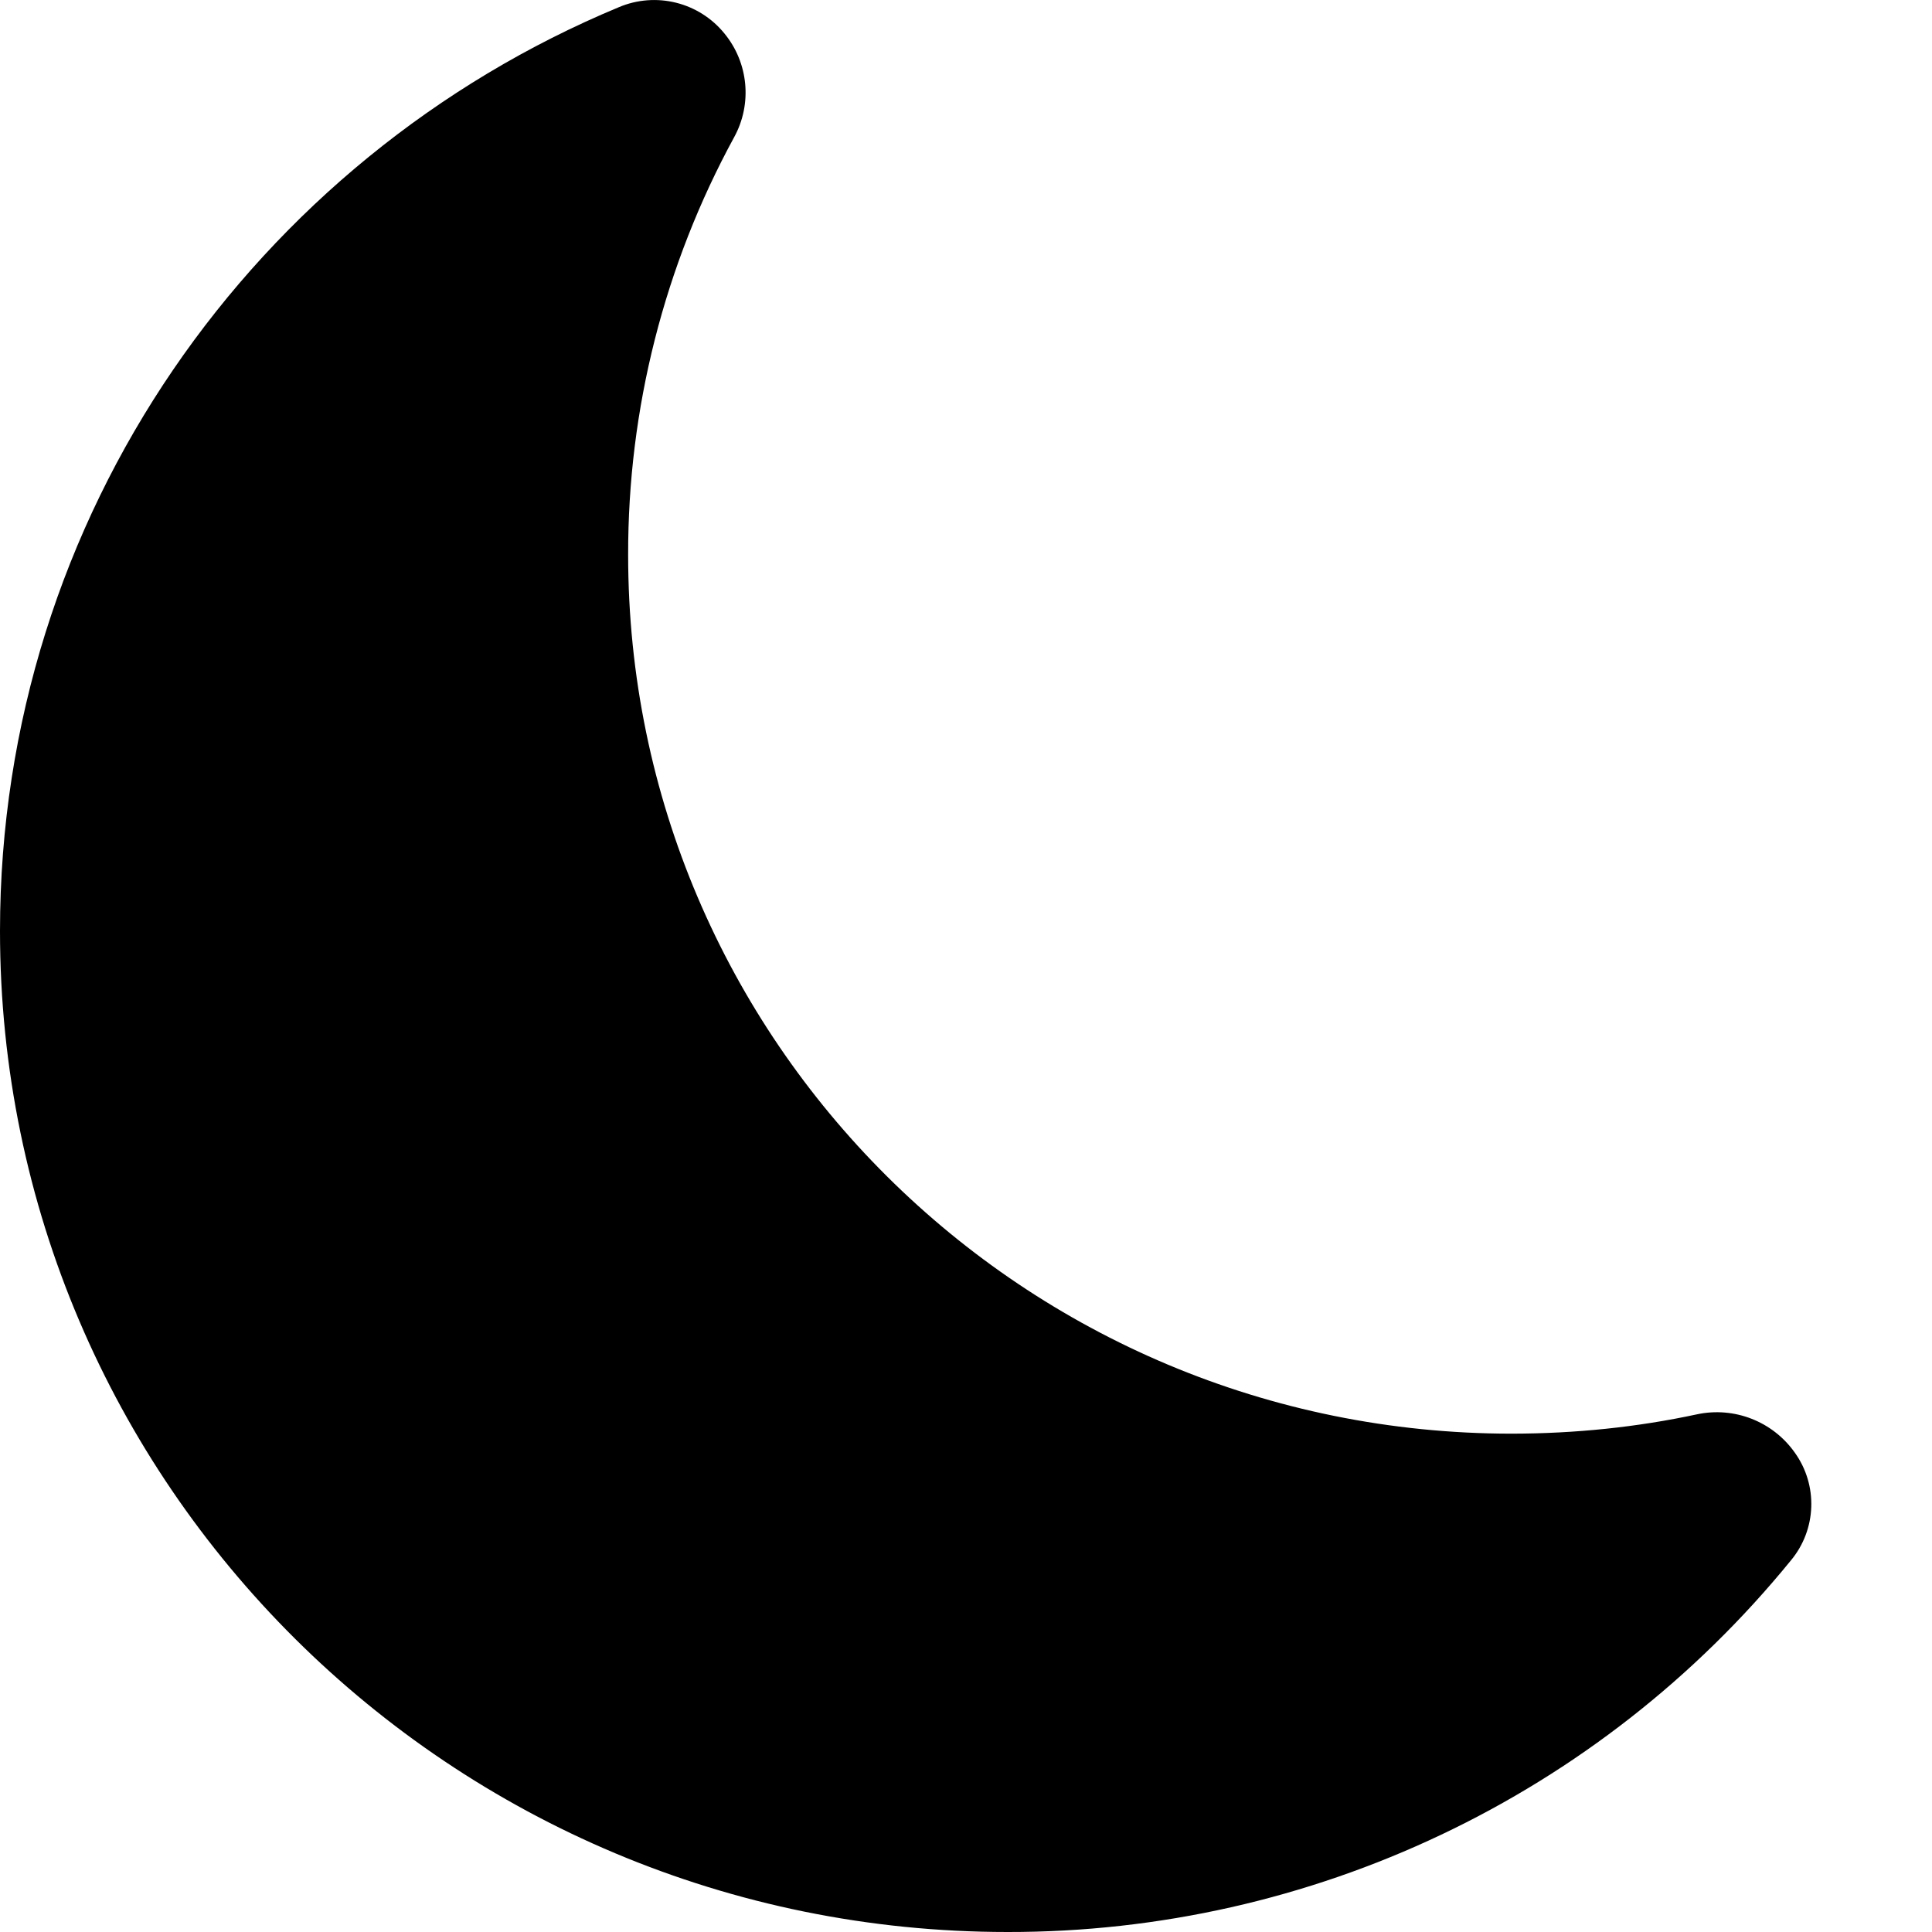
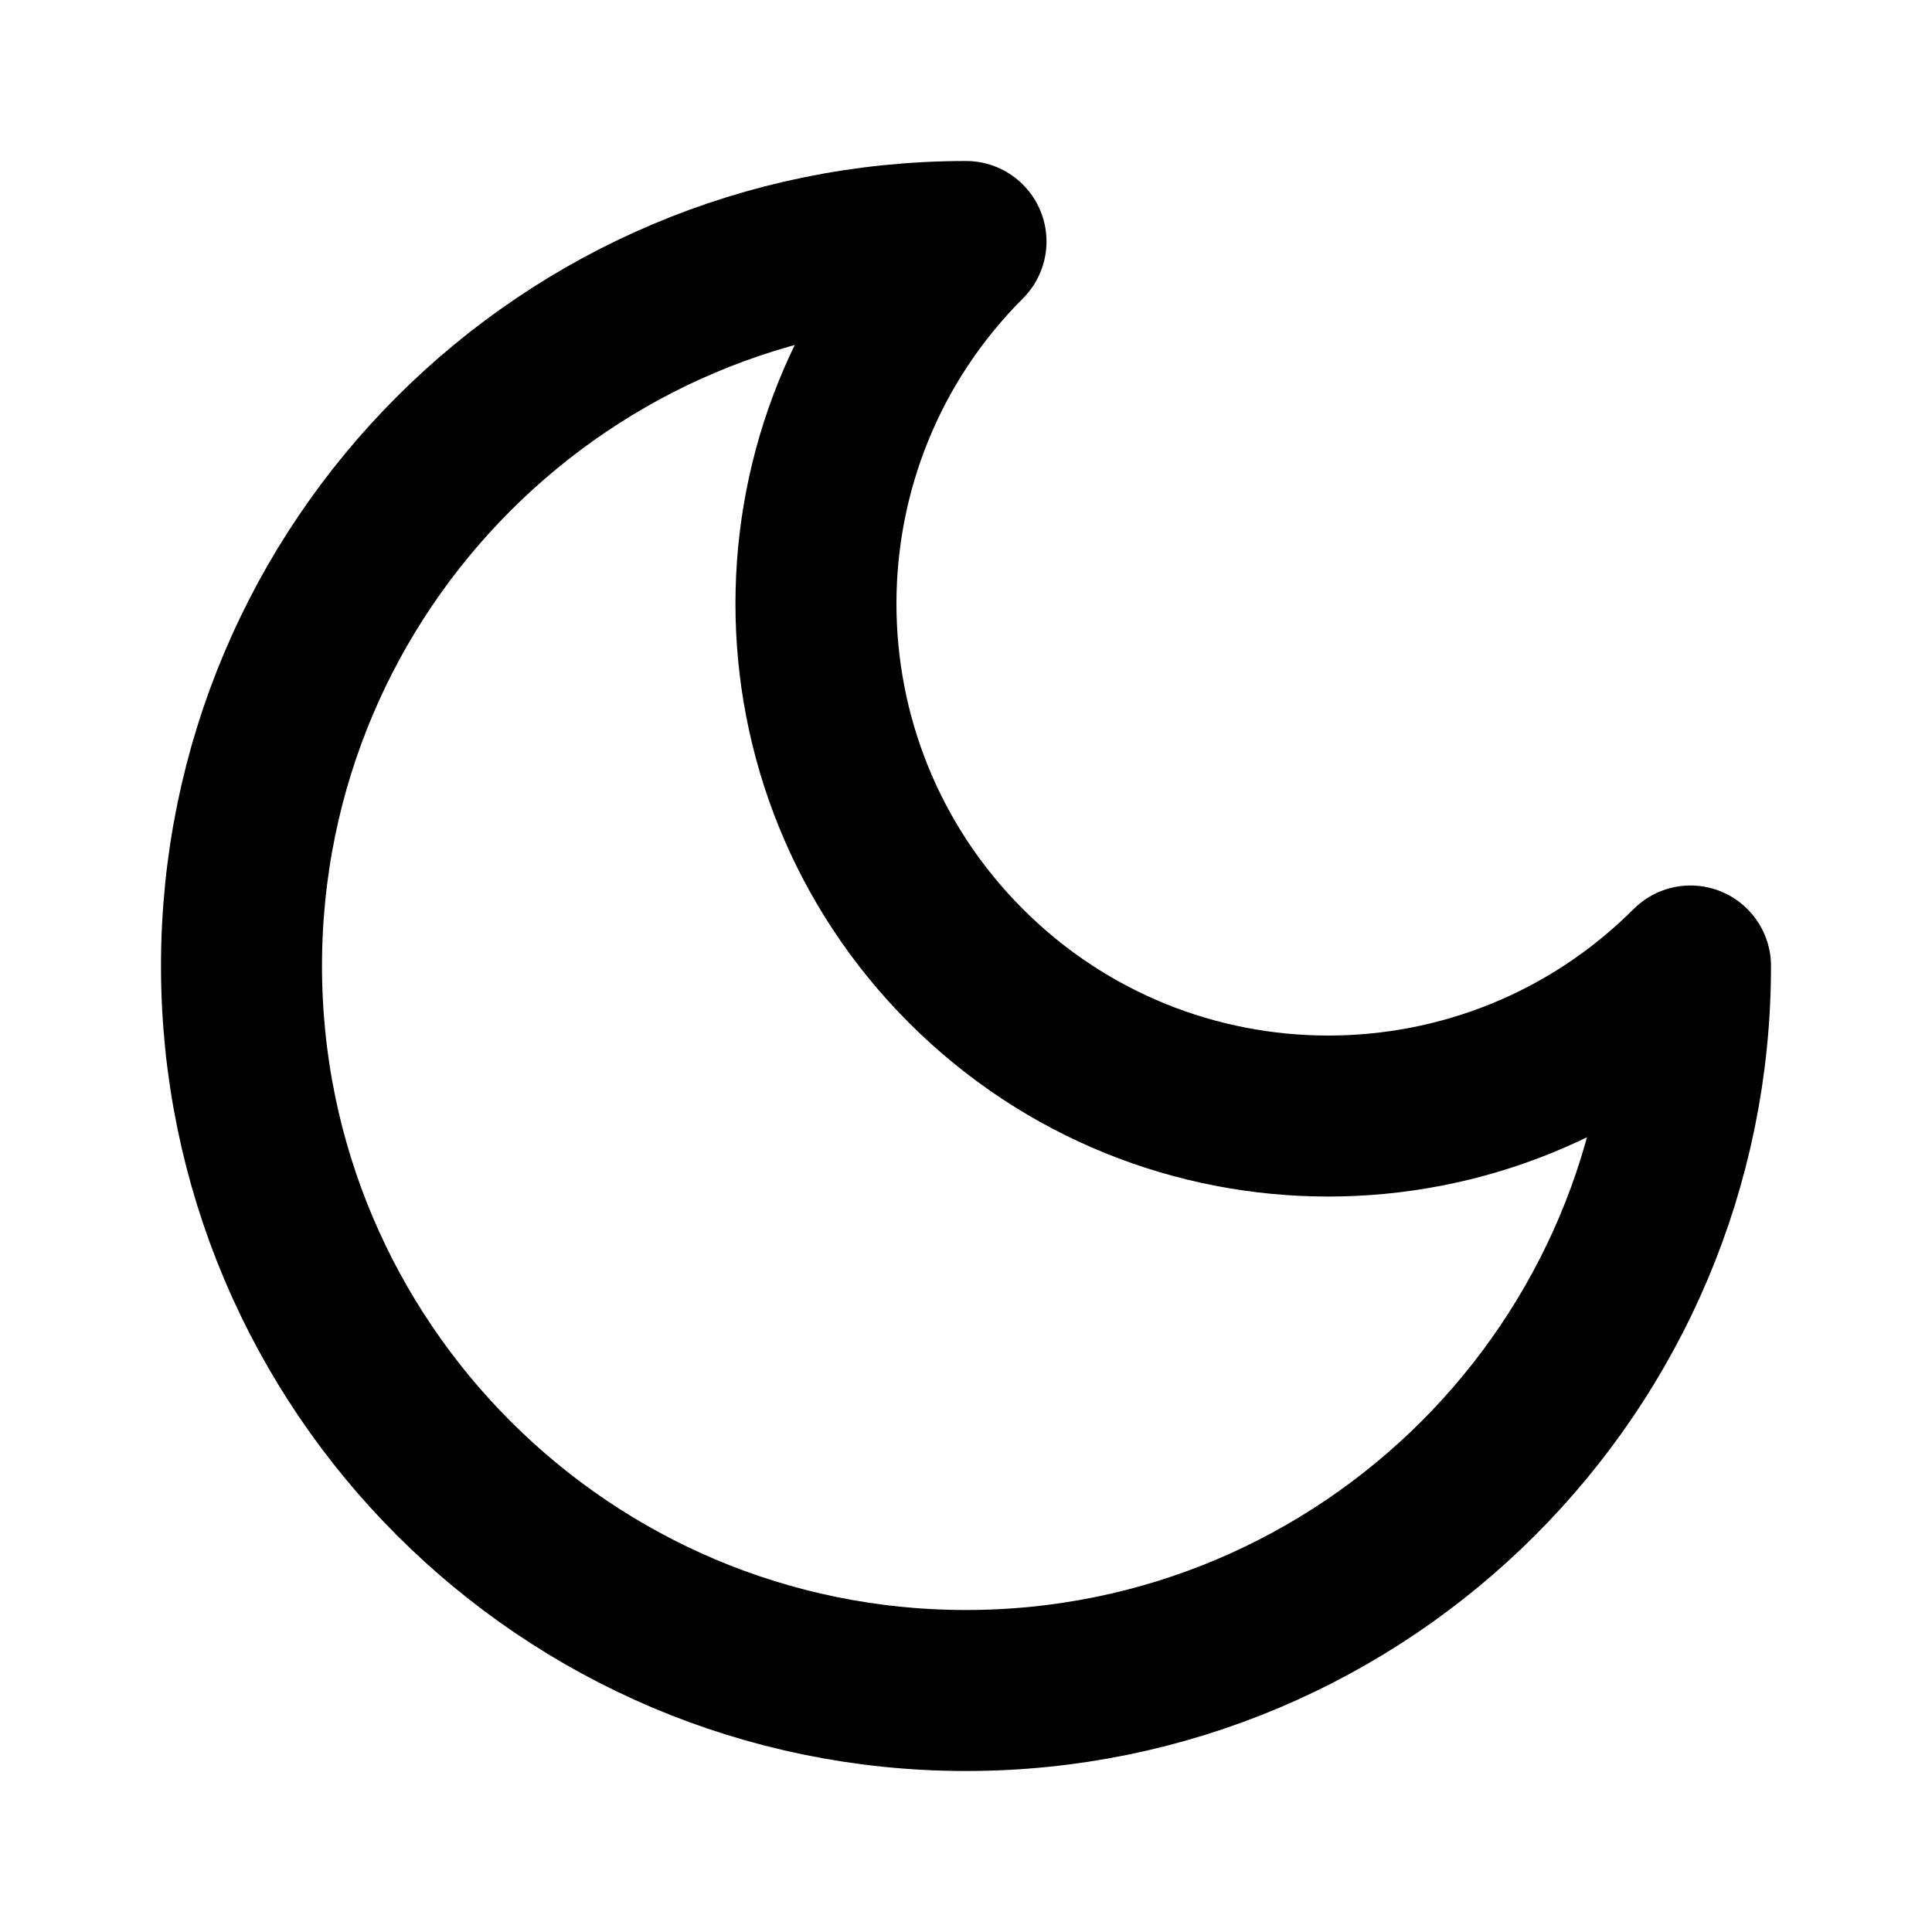
- <svg xmlns="http://www.w3.org/2000/svg" width="16" height="16" fill="currentColor" class="bi bi-moon-fill" viewBox="0 0 16 16">
-   <path d="M6 .278a.77.77 0 0 1 .08.858 7.2 7.2 0 0 0-.878 3.46c0 4.021 3.278 7.277 7.318 7.277q.792-.001 1.533-.16a.79.79 0 0 1 .81.316.73.73 0 0 1-.031.893A8.35 8.35 0 0 1 8.344 16C3.734 16 0 12.286 0 7.71 0 4.266 2.114 1.312 5.124.06A.75.75 0 0 1 6 .278" />
+ <svg xmlns="http://www.w3.org/2000/svg" width="24" height="24" viewBox="0 0 24 24" fill="none" stroke="currentColor" stroke-width="2" stroke-linecap="round" stroke-linejoin="round" class="lucide lucide-moon">
+   <path d="M12 3a6 6 0 0 0 9 9 9 9 0 1 1-9-9Z" />
</svg>
